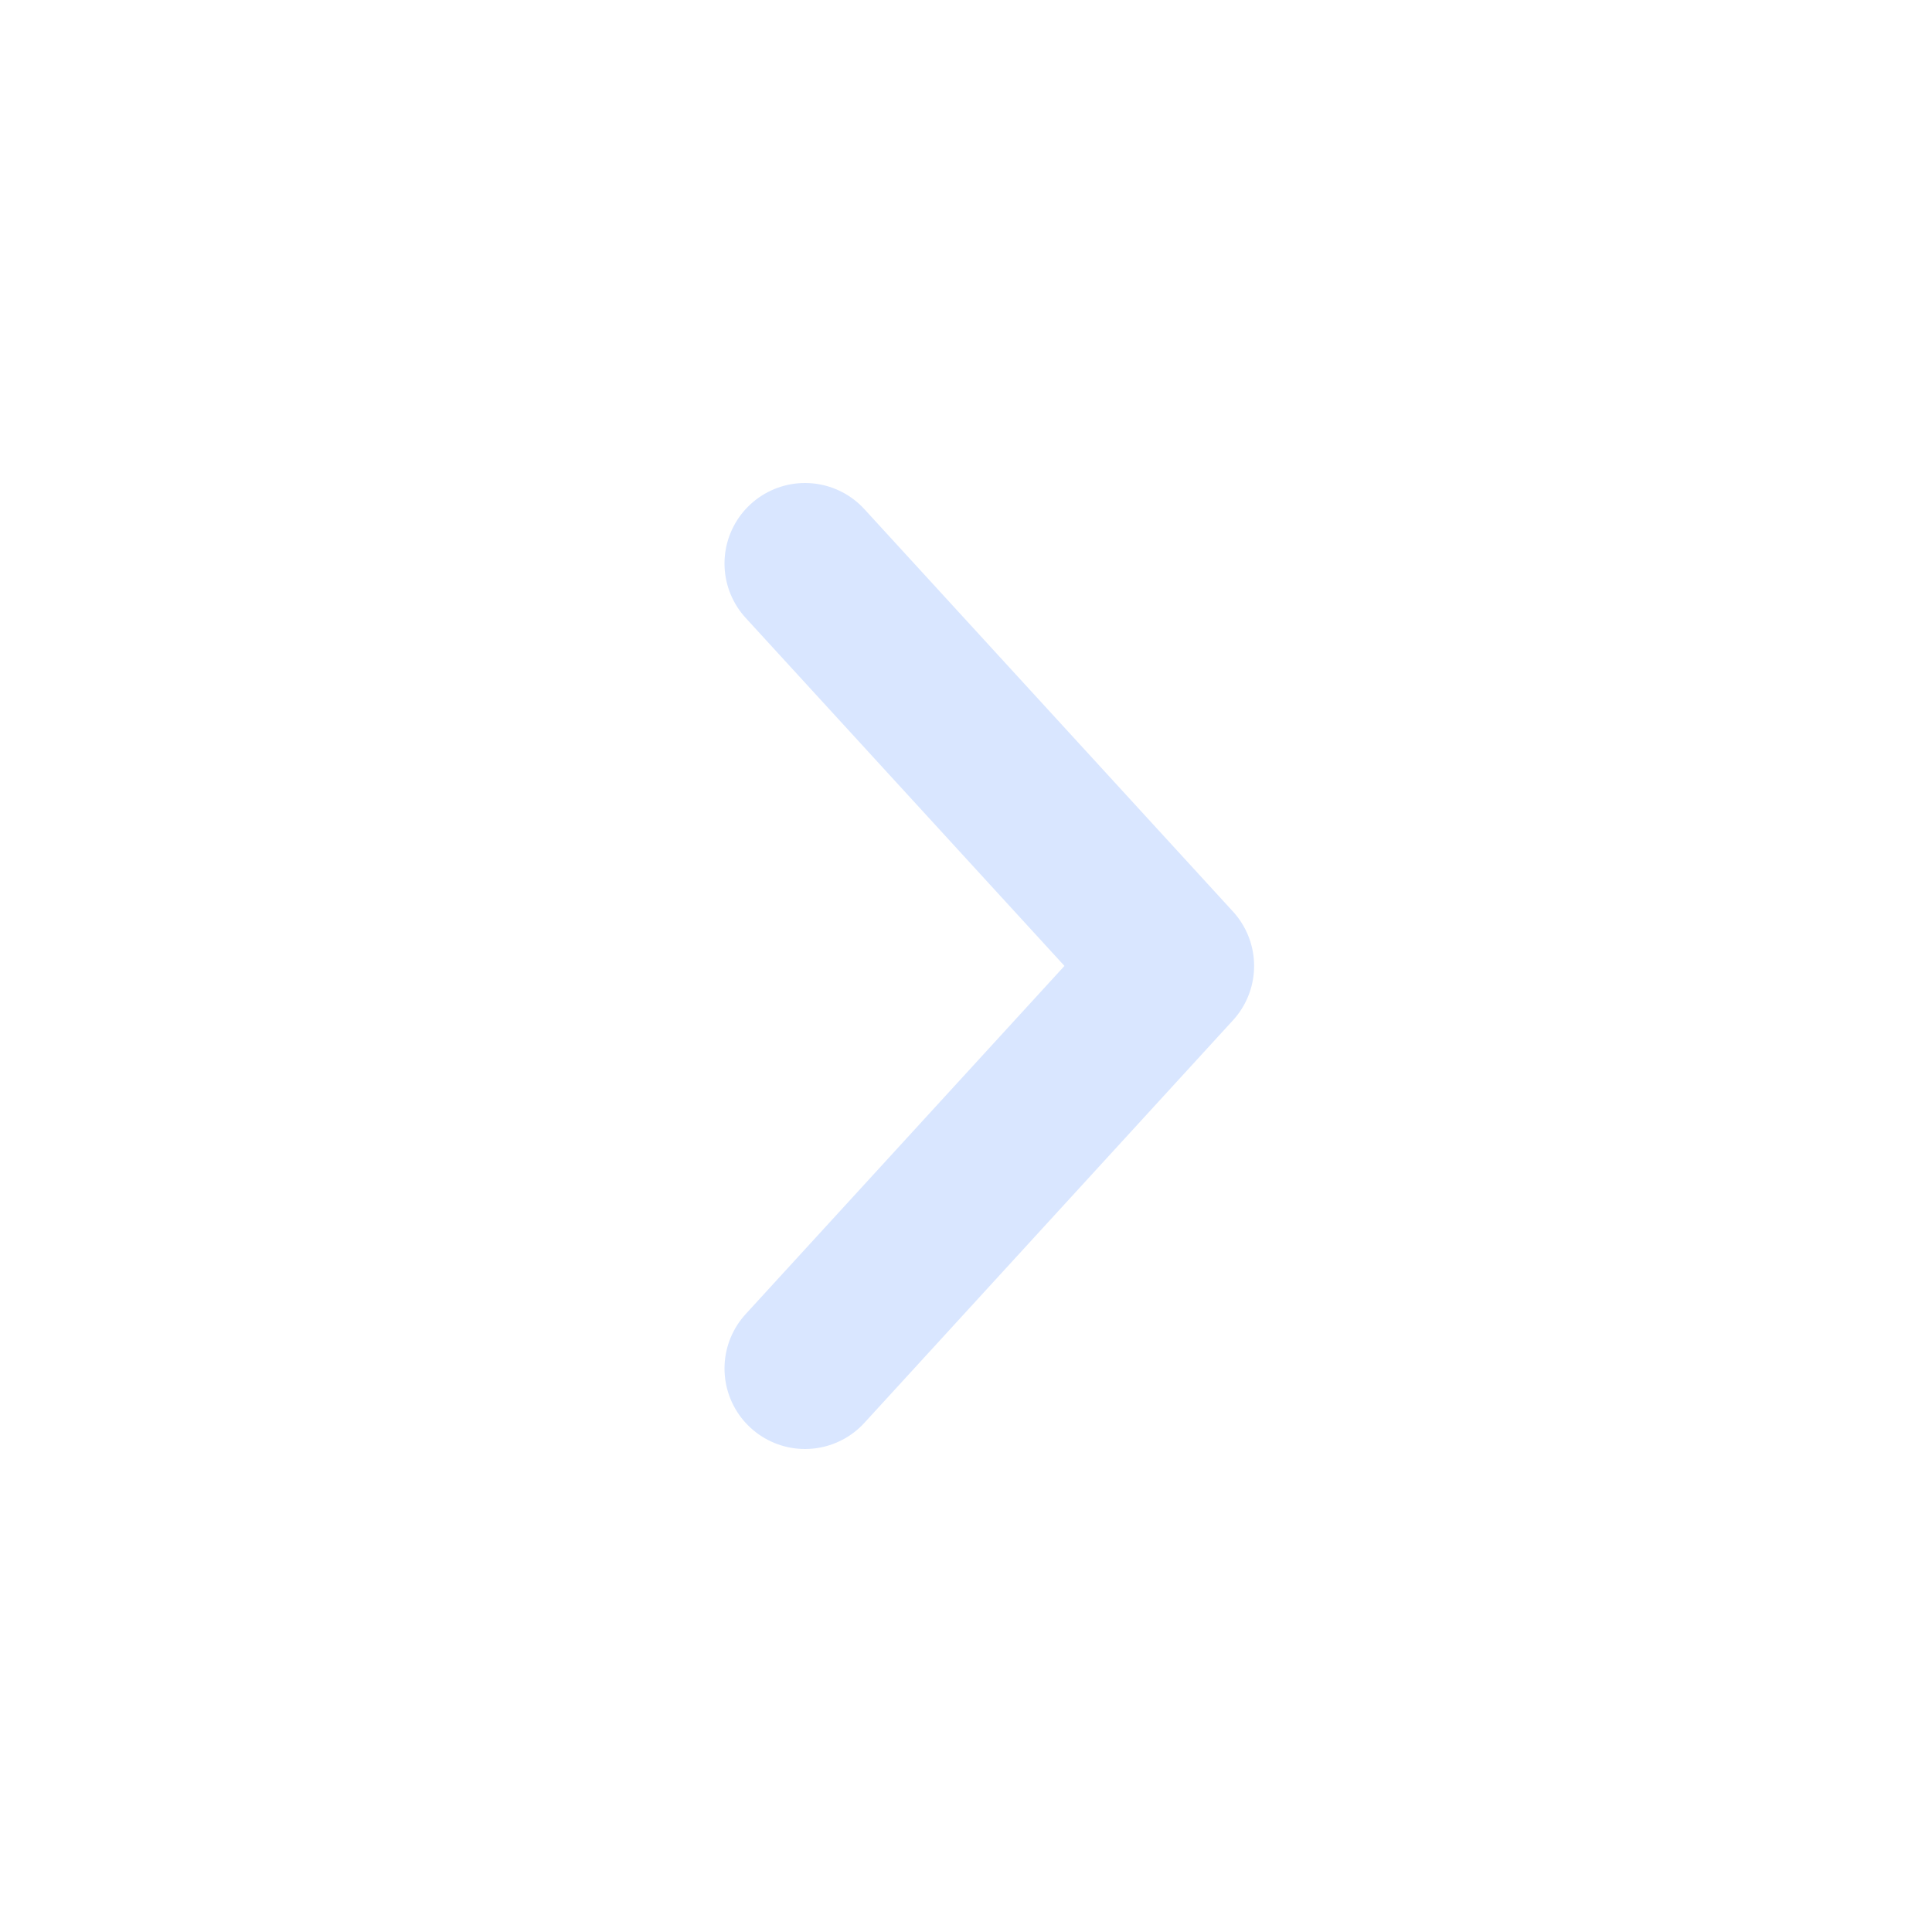
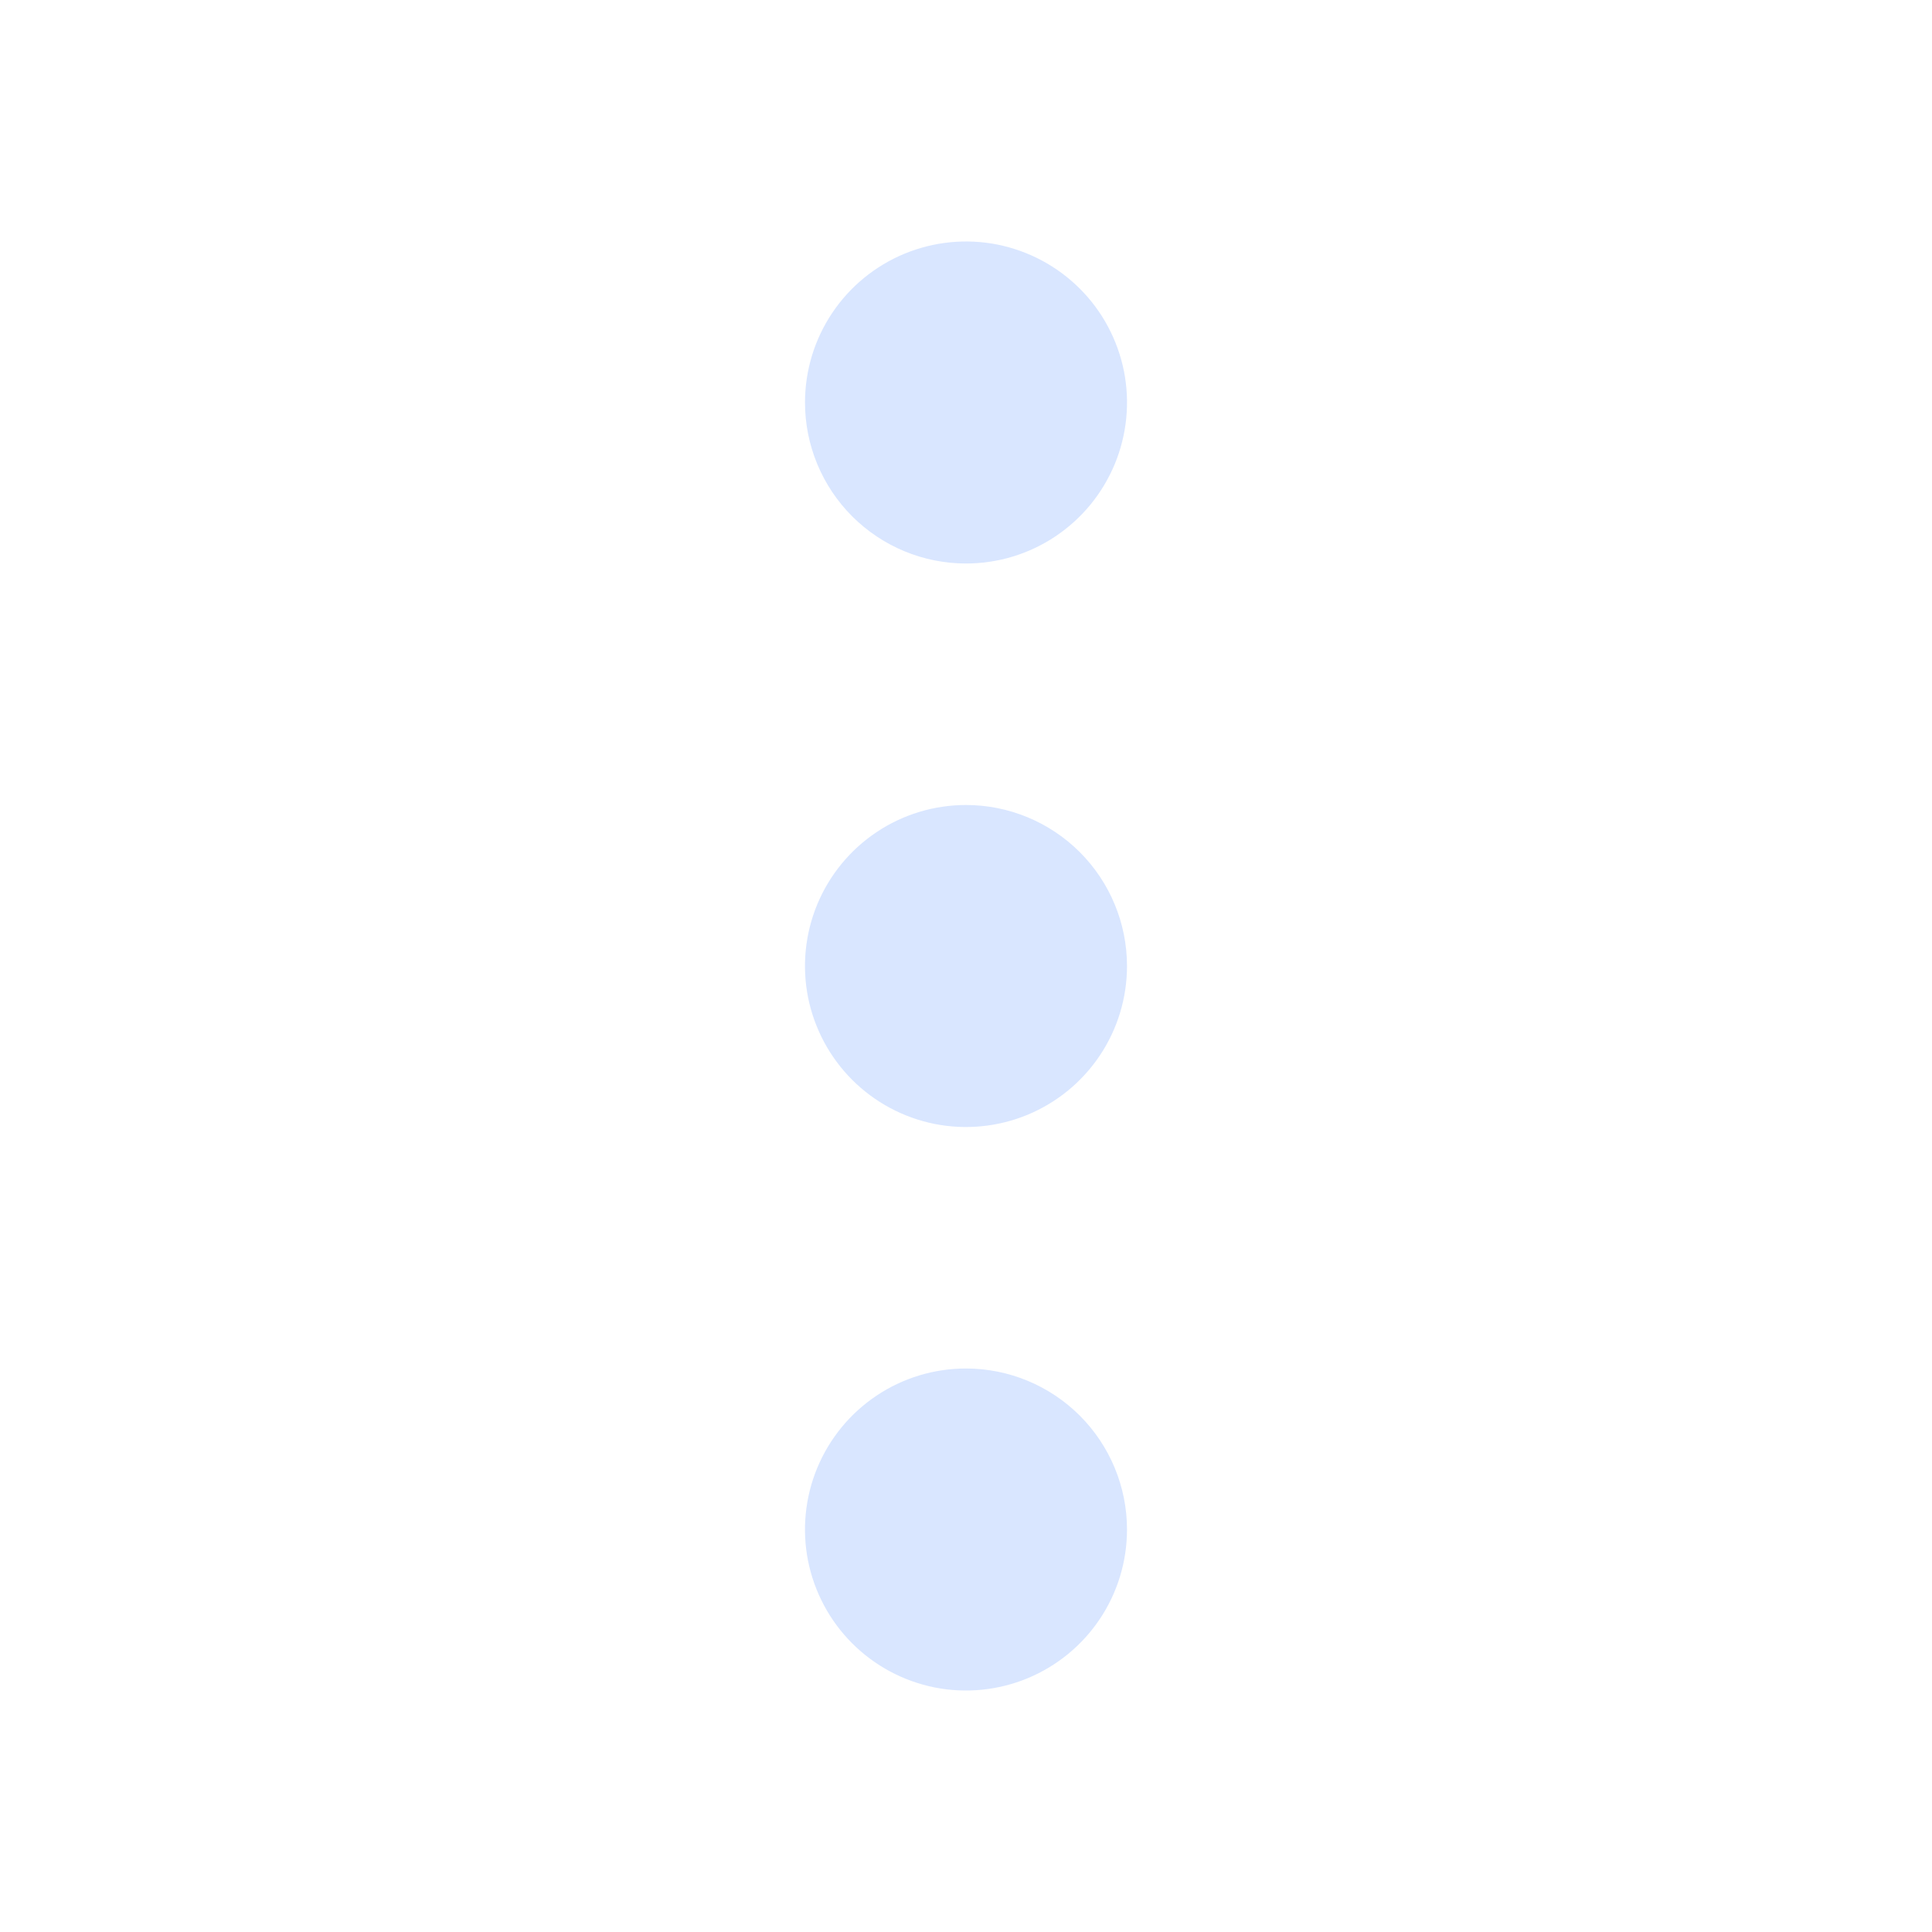
<svg xmlns="http://www.w3.org/2000/svg" width="24" height="24" viewBox="0 0 24 24" fill="none">
-   <path d="M10 17L14.579 11.999L10 7" stroke="#D9E6FF" stroke-width="2" stroke-linecap="round" stroke-linejoin="round" />
+   <path d="M12 7C12.396 7 12.782 6.883 13.111 6.663C13.44 6.443 13.696 6.131 13.848 5.765C13.999 5.4 14.039 4.998 13.962 4.61C13.884 4.222 13.694 3.865 13.414 3.586C13.134 3.306 12.778 3.116 12.39 3.038C12.002 2.961 11.6 3.001 11.235 3.152C10.869 3.304 10.557 3.56 10.337 3.889C10.117 4.218 10 4.604 10 5C10 5.53 10.211 6.039 10.586 6.414C10.961 6.789 11.47 7 12 7ZM12 17C11.604 17 11.218 17.117 10.889 17.337C10.56 17.557 10.304 17.869 10.152 18.235C10.001 18.6 9.961 19.002 10.038 19.39C10.116 19.778 10.306 20.134 10.586 20.414C10.866 20.694 11.222 20.884 11.61 20.962C11.998 21.039 12.4 20.999 12.765 20.848C13.131 20.696 13.443 20.44 13.663 20.111C13.883 19.782 14 19.396 14 19C14 18.47 13.789 17.961 13.414 17.586C13.039 17.211 12.53 17 12 17ZM12 10C11.604 10 11.218 10.117 10.889 10.337C10.56 10.557 10.304 10.869 10.152 11.235C10.001 11.6 9.961 12.002 10.038 12.39C10.116 12.778 10.306 13.134 10.586 13.414C10.866 13.694 11.222 13.884 11.61 13.962C11.998 14.039 12.4 13.999 12.765 13.848C13.131 13.696 13.443 13.44 13.663 13.111C13.883 12.782 14 12.396 14 12C14 11.47 13.789 10.961 13.414 10.586C13.039 10.211 12.53 10 12 10Z" fill="#D9E6FF" />
</svg>
